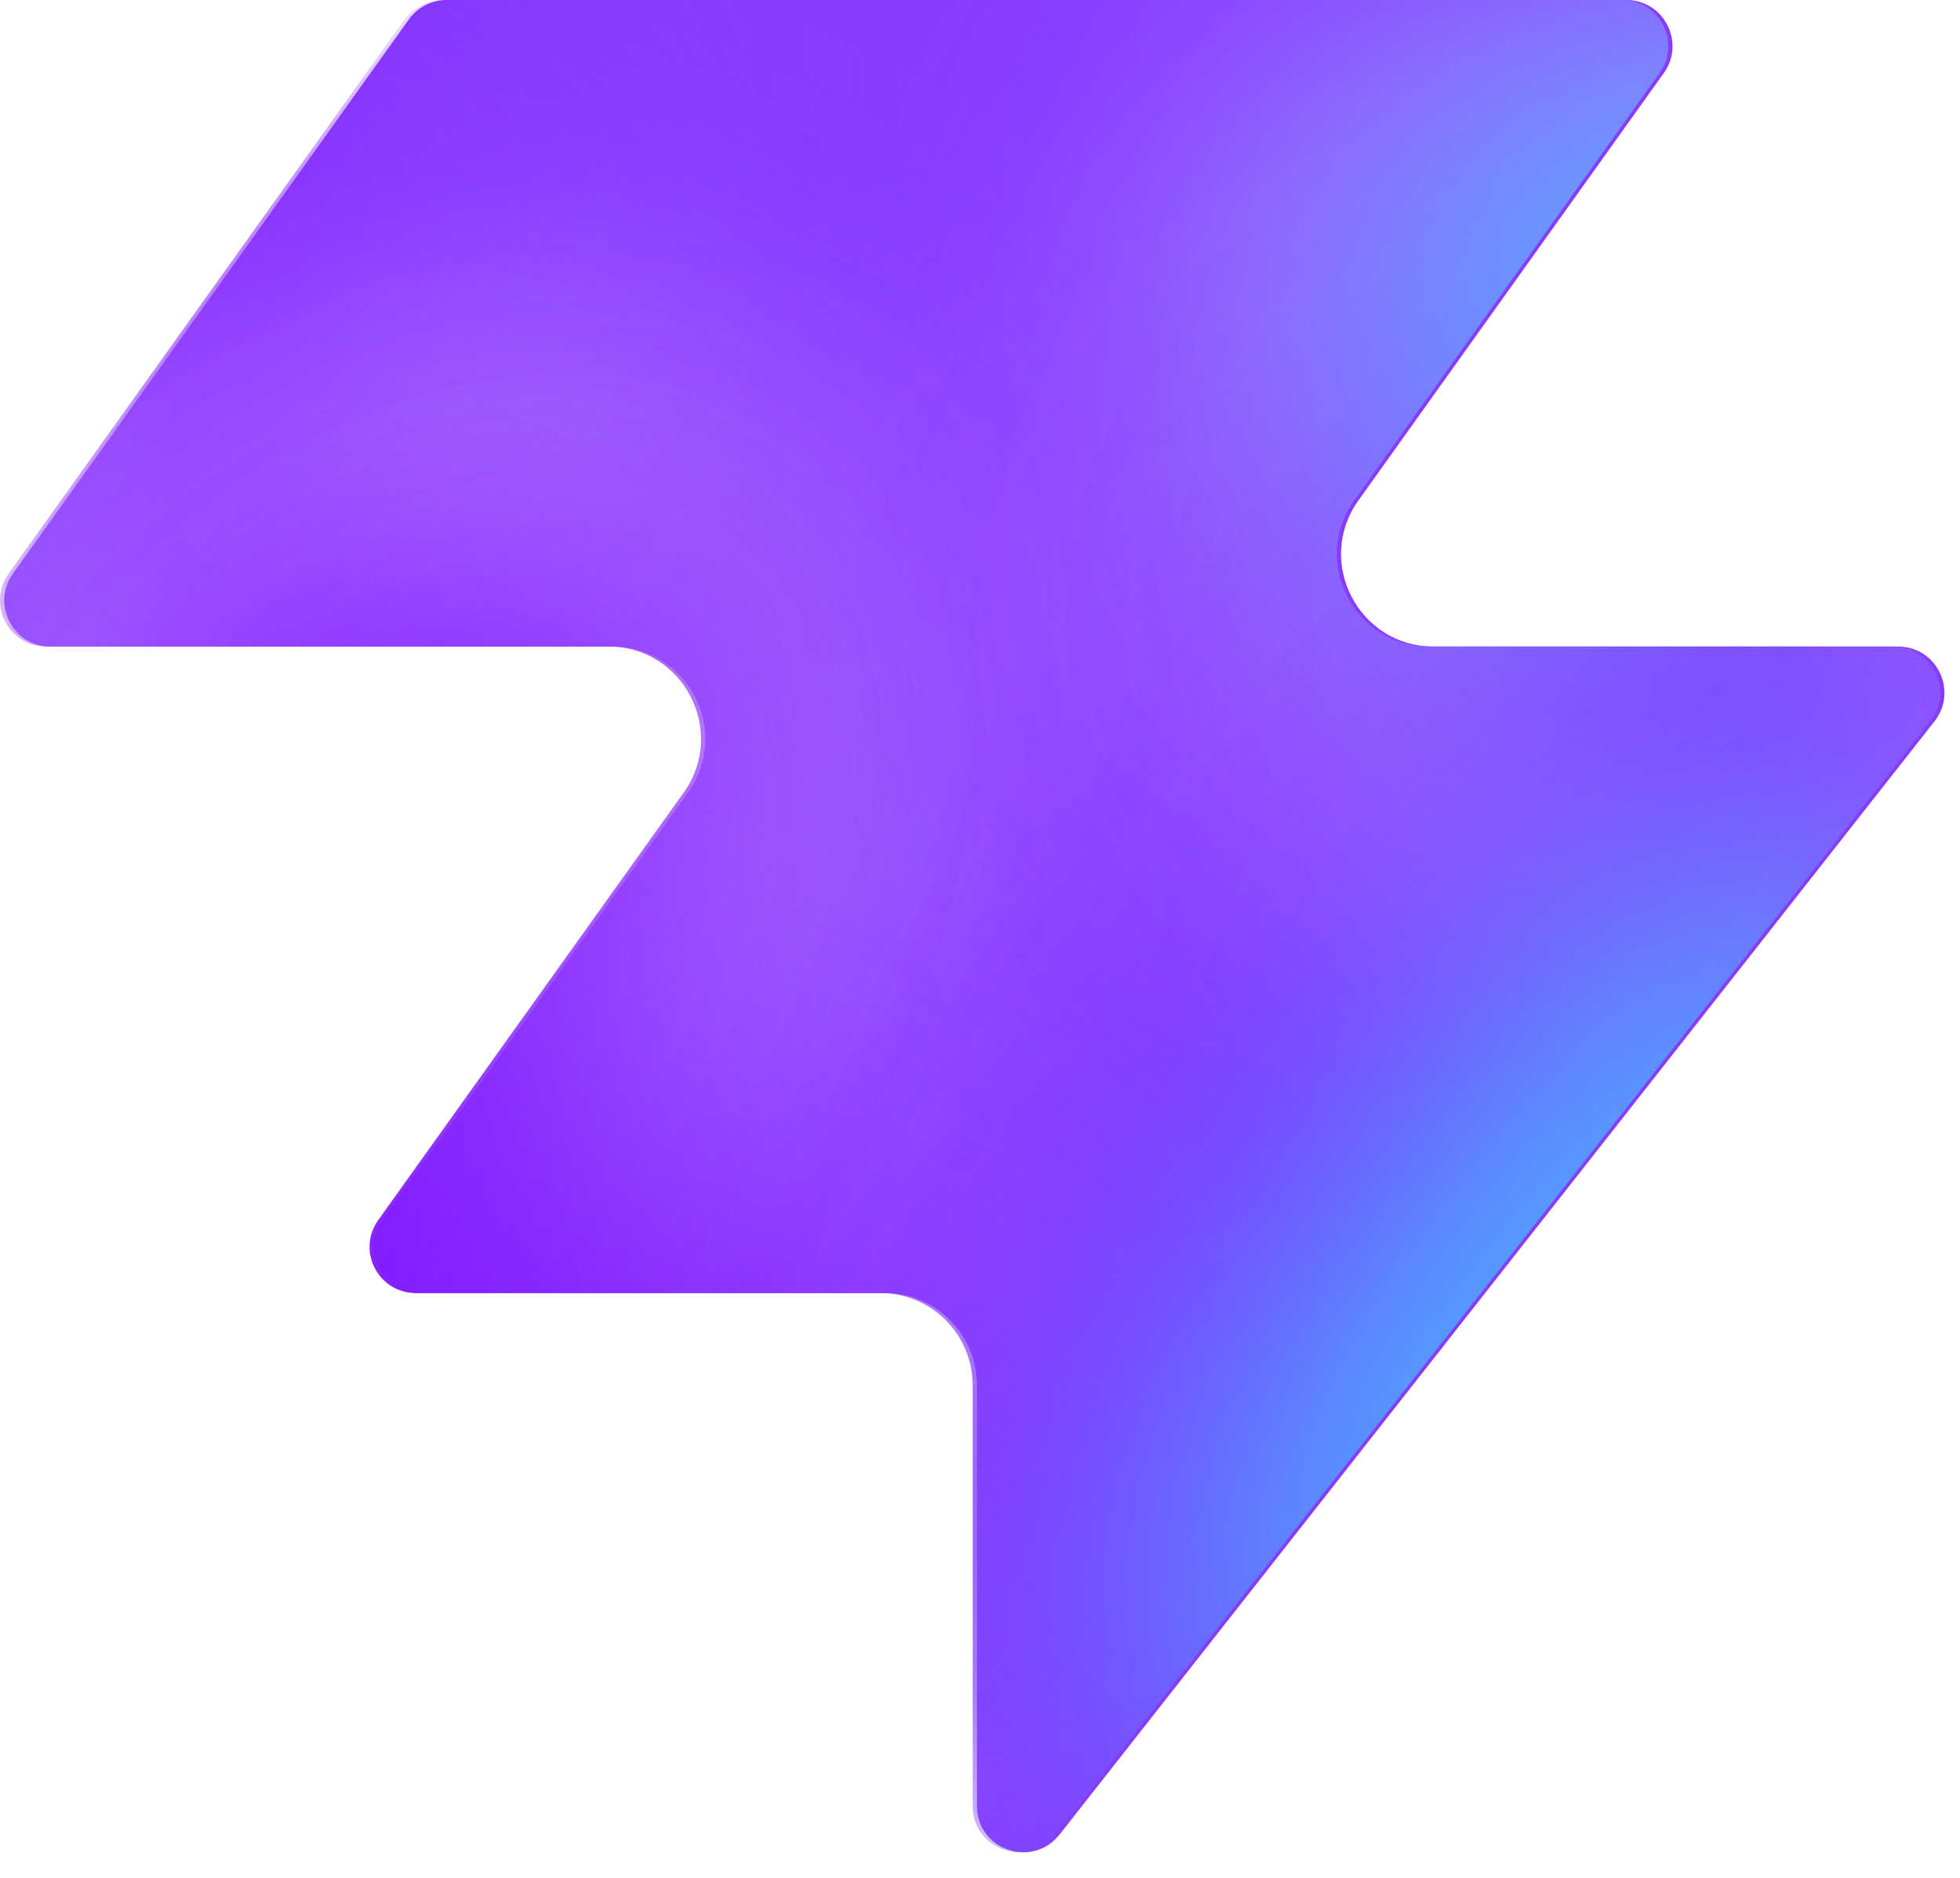
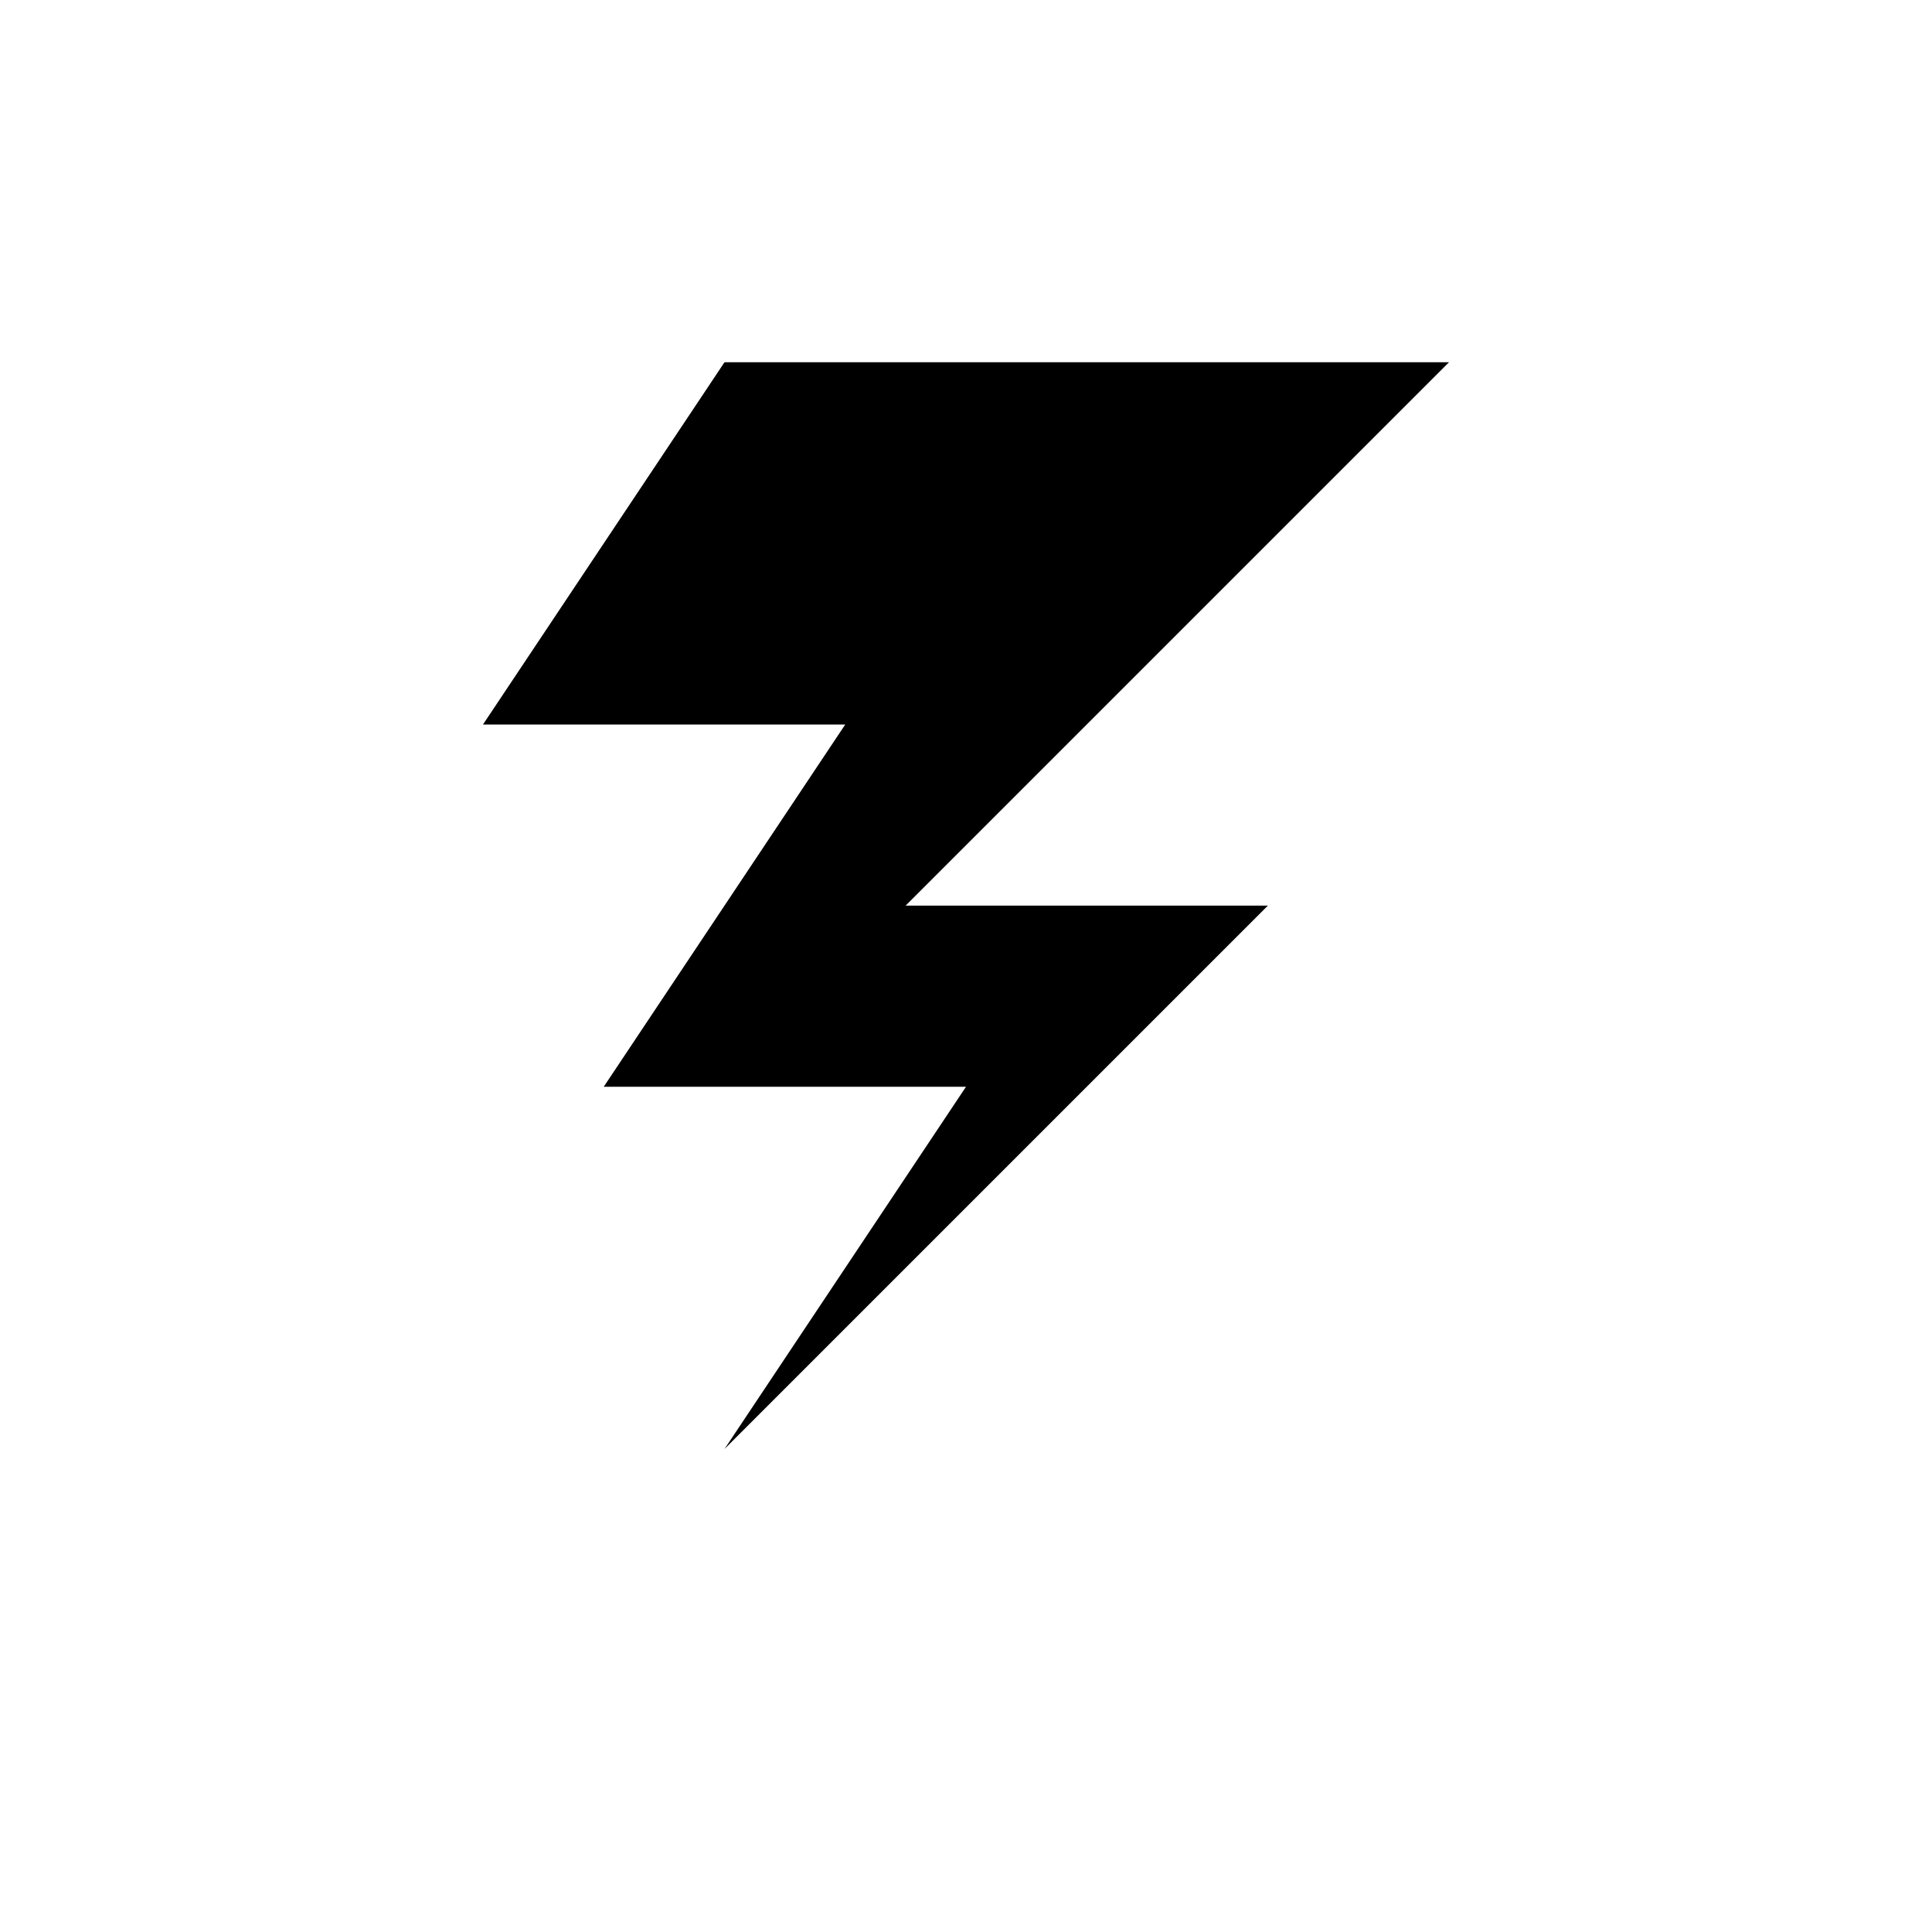
- <svg xmlns="http://www.w3.org/2000/svg" width="48" height="46" fill="none" viewBox="0 0 48 46">
-   <path fill="#863bff" d="M25.946 44.938c-.664.845-2.021.375-2.021-.698V33.937a2.26 2.26 0 0 0-2.262-2.262H10.287c-.92 0-1.456-1.04-.92-1.788l7.48-10.471c1.07-1.497 0-3.578-1.842-3.578H1.237c-.92 0-1.456-1.04-.92-1.788L10.013.474c.214-.297.556-.474.92-.474h28.894c.92 0 1.456 1.04.92 1.788l-7.48 10.471c-1.07 1.498 0 3.579 1.842 3.579h11.377c.943 0 1.473 1.088.89 1.83L25.947 44.94z" style="fill:#863bff;fill:color(display-p3 .525 .23 1);fill-opacity:1" />
-   <mask id="a" width="48" height="46" x="0" y="0" maskUnits="userSpaceOnUse" style="mask-type:alpha">
-     <path fill="#000" d="M25.842 44.938c-.664.844-2.021.375-2.021-.698V33.937a2.26 2.26 0 0 0-2.262-2.262H10.183c-.92 0-1.456-1.04-.92-1.788l7.48-10.471c1.07-1.498 0-3.579-1.842-3.579H1.133c-.92 0-1.456-1.04-.92-1.787L9.91.473c.214-.297.556-.474.92-.474h28.894c.92 0 1.456 1.04.92 1.788l-7.48 10.471c-1.07 1.498 0 3.578 1.842 3.578h11.377c.943 0 1.473 1.088.89 1.832L25.843 44.94z" style="fill:#000;fill-opacity:1" />
-   </mask>
-   <g mask="url(#a)">
-     <g filter="url(#b)">
-       <ellipse cx="5.508" cy="14.704" fill="#ede6ff" rx="5.508" ry="14.704" style="fill:#ede6ff;fill:color(display-p3 .927 .903 1);fill-opacity:1" transform="matrix(.00324 1 1 -.00324 -4.47 31.516)" />
-     </g>
-     <g filter="url(#c)">
-       <ellipse cx="10.399" cy="29.851" fill="#ede6ff" rx="10.399" ry="29.851" style="fill:#ede6ff;fill:color(display-p3 .927 .903 1);fill-opacity:1" transform="matrix(.00324 1 1 -.00324 -39.328 7.883)" />
-     </g>
-     <g filter="url(#d)">
-       <ellipse cx="5.508" cy="30.487" fill="#7e14ff" rx="5.508" ry="30.487" style="fill:#7e14ff;fill:color(display-p3 .492 .077 1);fill-opacity:1" transform="rotate(89.814 -25.913 -14.639)scale(1 -1)" />
-     </g>
-     <g filter="url(#e)">
-       <ellipse cx="5.508" cy="30.599" fill="#7e14ff" rx="5.508" ry="30.599" style="fill:#7e14ff;fill:color(display-p3 .492 .077 1);fill-opacity:1" transform="rotate(89.814 -32.644 -3.334)scale(1 -1)" />
-     </g>
-     <g filter="url(#f)">
-       <ellipse cx="5.508" cy="30.599" fill="#7e14ff" rx="5.508" ry="30.599" style="fill:#7e14ff;fill:color(display-p3 .492 .077 1);fill-opacity:1" transform="matrix(.00324 1 1 -.00324 -34.34 30.47)" />
-     </g>
-     <g filter="url(#g)">
-       <ellipse cx="14.072" cy="22.078" fill="#ede6ff" rx="14.072" ry="22.078" style="fill:#ede6ff;fill:color(display-p3 .927 .903 1);fill-opacity:1" transform="rotate(93.35 24.506 48.493)scale(-1 1)" />
-     </g>
-     <g filter="url(#h)">
-       <ellipse cx="3.47" cy="21.501" fill="#7e14ff" rx="3.47" ry="21.501" style="fill:#7e14ff;fill:color(display-p3 .492 .077 1);fill-opacity:1" transform="rotate(89.009 28.708 47.59)scale(-1 1)" />
-     </g>
-     <g filter="url(#i)">
-       <ellipse cx="3.47" cy="21.501" fill="#7e14ff" rx="3.47" ry="21.501" style="fill:#7e14ff;fill:color(display-p3 .492 .077 1);fill-opacity:1" transform="rotate(89.009 28.708 47.59)scale(-1 1)" />
-     </g>
-     <g filter="url(#j)">
-       <ellipse cx=".387" cy="8.972" fill="#7e14ff" rx="4.407" ry="29.108" style="fill:#7e14ff;fill:color(display-p3 .492 .077 1);fill-opacity:1" transform="rotate(39.51 .387 8.972)" />
-     </g>
-     <g filter="url(#k)">
-       <ellipse cx="47.523" cy="-6.092" fill="#7e14ff" rx="4.407" ry="29.108" style="fill:#7e14ff;fill:color(display-p3 .492 .077 1);fill-opacity:1" transform="rotate(37.892 47.523 -6.092)" />
-     </g>
-     <g filter="url(#l)">
-       <ellipse cx="41.412" cy="6.333" fill="#47bfff" rx="5.971" ry="9.665" style="fill:#47bfff;fill:color(display-p3 .28 .748 1);fill-opacity:1" transform="rotate(37.892 41.412 6.333)" />
-     </g>
-     <g filter="url(#m)">
-       <ellipse cx="-1.879" cy="38.332" fill="#7e14ff" rx="4.407" ry="29.108" style="fill:#7e14ff;fill:color(display-p3 .492 .077 1);fill-opacity:1" transform="rotate(37.892 -1.88 38.332)" />
-     </g>
-     <g filter="url(#n)">
-       <ellipse cx="-1.879" cy="38.332" fill="#7e14ff" rx="4.407" ry="29.108" style="fill:#7e14ff;fill:color(display-p3 .492 .077 1);fill-opacity:1" transform="rotate(37.892 -1.88 38.332)" />
-     </g>
-     <g filter="url(#o)">
-       <ellipse cx="35.651" cy="29.907" fill="#7e14ff" rx="4.407" ry="29.108" style="fill:#7e14ff;fill:color(display-p3 .492 .077 1);fill-opacity:1" transform="rotate(37.892 35.651 29.907)" />
-     </g>
-     <g filter="url(#p)">
-       <ellipse cx="38.418" cy="32.4" fill="#47bfff" rx="5.971" ry="15.297" style="fill:#47bfff;fill:color(display-p3 .28 .748 1);fill-opacity:1" transform="rotate(37.892 38.418 32.4)" />
-     </g>
-   </g>
+ <svg xmlns="http://www.w3.org/2000/svg" viewBox="0 0 32 32" fill="none">
+   <path d="M12 6 H24 L15 15 H21 L12 24 L16 18 H10 L14 12 H8 Z" fill="url(#techforge-logo-grad)" />
  <defs>
-     <filter id="b" width="60.045" height="41.654" x="-19.77" y="16.149" color-interpolation-filters="sRGB" filterUnits="userSpaceOnUse">
-       <feFlood flood-opacity="0" result="BackgroundImageFix" />
-       <feBlend in="SourceGraphic" in2="BackgroundImageFix" result="shape" />
-       <feGaussianBlur result="effect1_foregroundBlur_2002_17158" stdDeviation="7.659" />
-     </filter>
-     <filter id="c" width="90.34" height="51.437" x="-54.613" y="-7.533" color-interpolation-filters="sRGB" filterUnits="userSpaceOnUse">
-       <feFlood flood-opacity="0" result="BackgroundImageFix" />
-       <feBlend in="SourceGraphic" in2="BackgroundImageFix" result="shape" />
-       <feGaussianBlur result="effect1_foregroundBlur_2002_17158" stdDeviation="7.659" />
-     </filter>
-     <filter id="d" width="79.355" height="29.4" x="-49.64" y="2.03" color-interpolation-filters="sRGB" filterUnits="userSpaceOnUse">
-       <feFlood flood-opacity="0" result="BackgroundImageFix" />
-       <feBlend in="SourceGraphic" in2="BackgroundImageFix" result="shape" />
-       <feGaussianBlur result="effect1_foregroundBlur_2002_17158" stdDeviation="4.596" />
-     </filter>
-     <filter id="e" width="79.579" height="29.4" x="-45.045" y="20.029" color-interpolation-filters="sRGB" filterUnits="userSpaceOnUse">
-       <feFlood flood-opacity="0" result="BackgroundImageFix" />
-       <feBlend in="SourceGraphic" in2="BackgroundImageFix" result="shape" />
-       <feGaussianBlur result="effect1_foregroundBlur_2002_17158" stdDeviation="4.596" />
-     </filter>
-     <filter id="f" width="79.579" height="29.4" x="-43.513" y="21.178" color-interpolation-filters="sRGB" filterUnits="userSpaceOnUse">
-       <feFlood flood-opacity="0" result="BackgroundImageFix" />
-       <feBlend in="SourceGraphic" in2="BackgroundImageFix" result="shape" />
-       <feGaussianBlur result="effect1_foregroundBlur_2002_17158" stdDeviation="4.596" />
-     </filter>
-     <filter id="g" width="74.749" height="58.852" x="15.756" y="-17.901" color-interpolation-filters="sRGB" filterUnits="userSpaceOnUse">
-       <feFlood flood-opacity="0" result="BackgroundImageFix" />
-       <feBlend in="SourceGraphic" in2="BackgroundImageFix" result="shape" />
-       <feGaussianBlur result="effect1_foregroundBlur_2002_17158" stdDeviation="7.659" />
-     </filter>
-     <filter id="h" width="61.377" height="25.362" x="23.548" y="2.284" color-interpolation-filters="sRGB" filterUnits="userSpaceOnUse">
-       <feFlood flood-opacity="0" result="BackgroundImageFix" />
-       <feBlend in="SourceGraphic" in2="BackgroundImageFix" result="shape" />
-       <feGaussianBlur result="effect1_foregroundBlur_2002_17158" stdDeviation="4.596" />
-     </filter>
-     <filter id="i" width="61.377" height="25.362" x="23.548" y="2.284" color-interpolation-filters="sRGB" filterUnits="userSpaceOnUse">
-       <feFlood flood-opacity="0" result="BackgroundImageFix" />
-       <feBlend in="SourceGraphic" in2="BackgroundImageFix" result="shape" />
-       <feGaussianBlur result="effect1_foregroundBlur_2002_17158" stdDeviation="4.596" />
-     </filter>
-     <filter id="j" width="56.045" height="63.649" x="-27.636" y="-22.853" color-interpolation-filters="sRGB" filterUnits="userSpaceOnUse">
-       <feFlood flood-opacity="0" result="BackgroundImageFix" />
-       <feBlend in="SourceGraphic" in2="BackgroundImageFix" result="shape" />
-       <feGaussianBlur result="effect1_foregroundBlur_2002_17158" stdDeviation="4.596" />
-     </filter>
-     <filter id="k" width="54.814" height="64.646" x="20.116" y="-38.415" color-interpolation-filters="sRGB" filterUnits="userSpaceOnUse">
-       <feFlood flood-opacity="0" result="BackgroundImageFix" />
-       <feBlend in="SourceGraphic" in2="BackgroundImageFix" result="shape" />
-       <feGaussianBlur result="effect1_foregroundBlur_2002_17158" stdDeviation="4.596" />
-     </filter>
-     <filter id="l" width="33.541" height="35.313" x="24.641" y="-11.323" color-interpolation-filters="sRGB" filterUnits="userSpaceOnUse">
-       <feFlood flood-opacity="0" result="BackgroundImageFix" />
-       <feBlend in="SourceGraphic" in2="BackgroundImageFix" result="shape" />
-       <feGaussianBlur result="effect1_foregroundBlur_2002_17158" stdDeviation="4.596" />
-     </filter>
-     <filter id="m" width="54.814" height="64.646" x="-29.286" y="6.009" color-interpolation-filters="sRGB" filterUnits="userSpaceOnUse">
-       <feFlood flood-opacity="0" result="BackgroundImageFix" />
-       <feBlend in="SourceGraphic" in2="BackgroundImageFix" result="shape" />
-       <feGaussianBlur result="effect1_foregroundBlur_2002_17158" stdDeviation="4.596" />
-     </filter>
-     <filter id="n" width="54.814" height="64.646" x="-29.286" y="6.009" color-interpolation-filters="sRGB" filterUnits="userSpaceOnUse">
-       <feFlood flood-opacity="0" result="BackgroundImageFix" />
-       <feBlend in="SourceGraphic" in2="BackgroundImageFix" result="shape" />
-       <feGaussianBlur result="effect1_foregroundBlur_2002_17158" stdDeviation="4.596" />
-     </filter>
-     <filter id="o" width="54.814" height="64.646" x="8.244" y="-2.416" color-interpolation-filters="sRGB" filterUnits="userSpaceOnUse">
-       <feFlood flood-opacity="0" result="BackgroundImageFix" />
-       <feBlend in="SourceGraphic" in2="BackgroundImageFix" result="shape" />
-       <feGaussianBlur result="effect1_foregroundBlur_2002_17158" stdDeviation="4.596" />
-     </filter>
-     <filter id="p" width="39.409" height="43.623" x="18.713" y="10.588" color-interpolation-filters="sRGB" filterUnits="userSpaceOnUse">
-       <feFlood flood-opacity="0" result="BackgroundImageFix" />
-       <feBlend in="SourceGraphic" in2="BackgroundImageFix" result="shape" />
-       <feGaussianBlur result="effect1_foregroundBlur_2002_17158" stdDeviation="4.596" />
-     </filter>
+     <linearGradient id="techforge-logo-grad" x1="8" y1="6" x2="24" y2="24" gradientUnits="userSpaceOnUse">
+       <stop stopColor="#A855F7" />
+       <stop offset="1" stopColor="#3B82F6" />
+     </linearGradient>
  </defs>
</svg>
